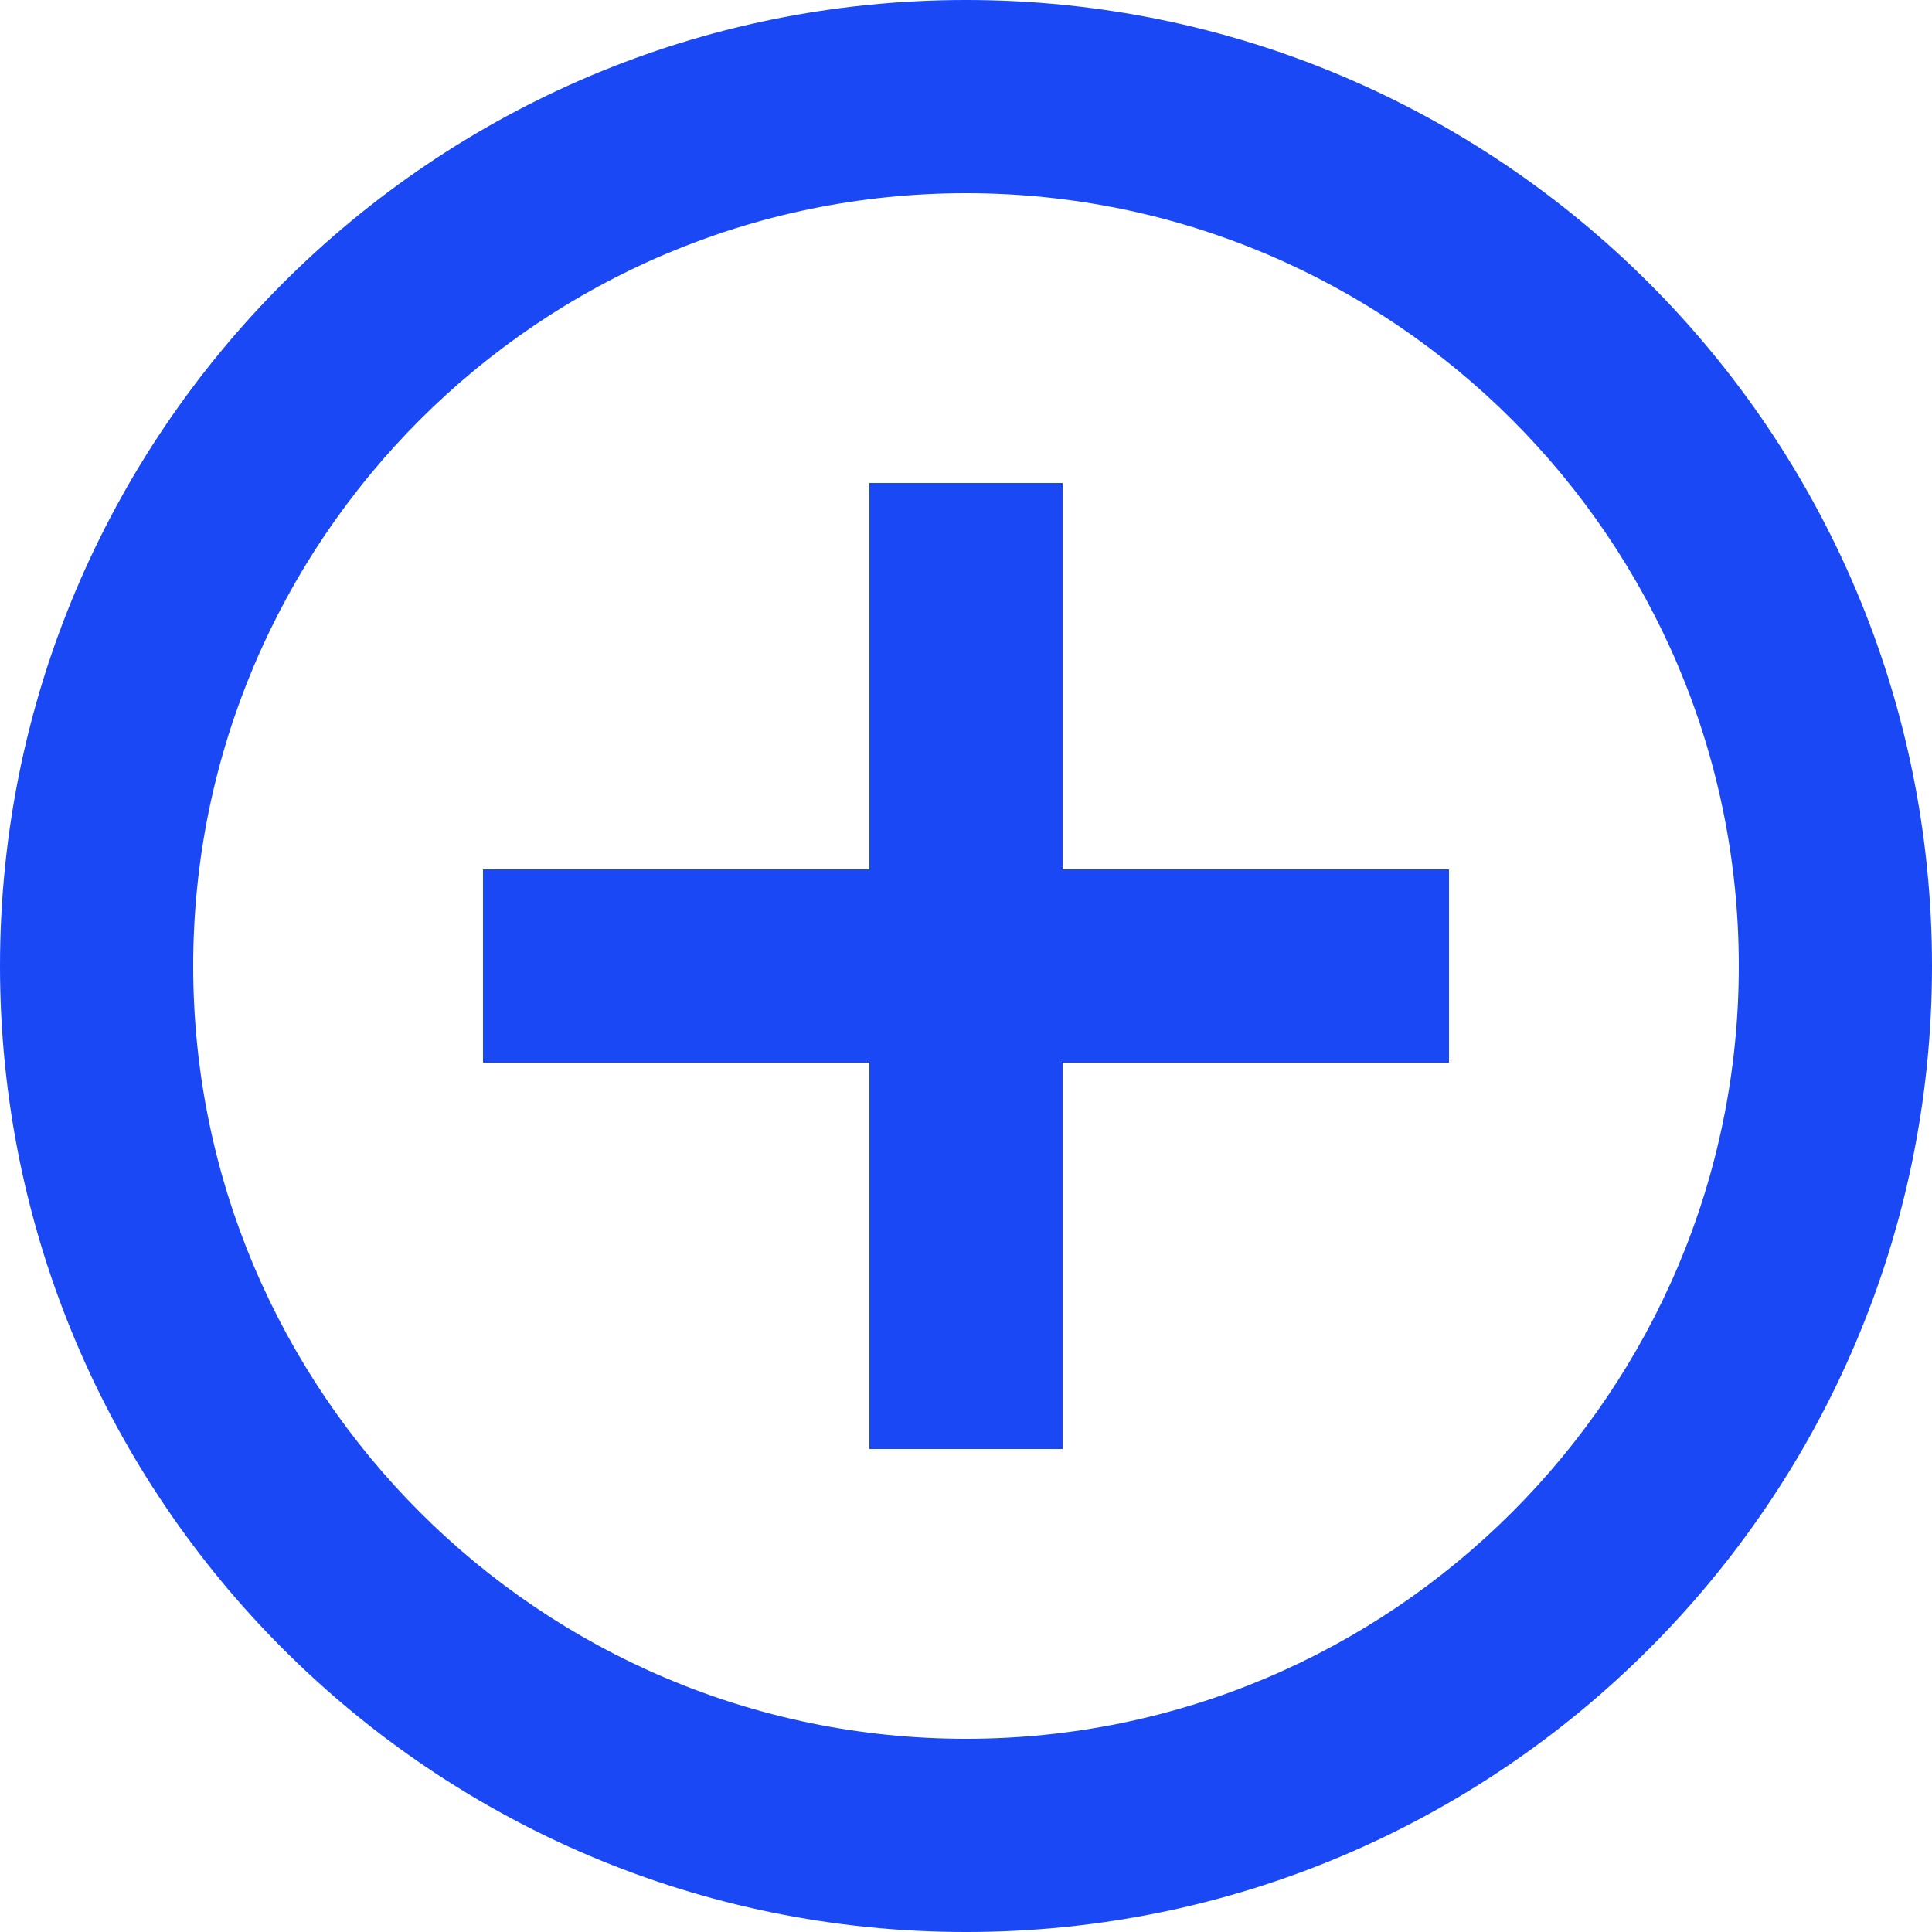
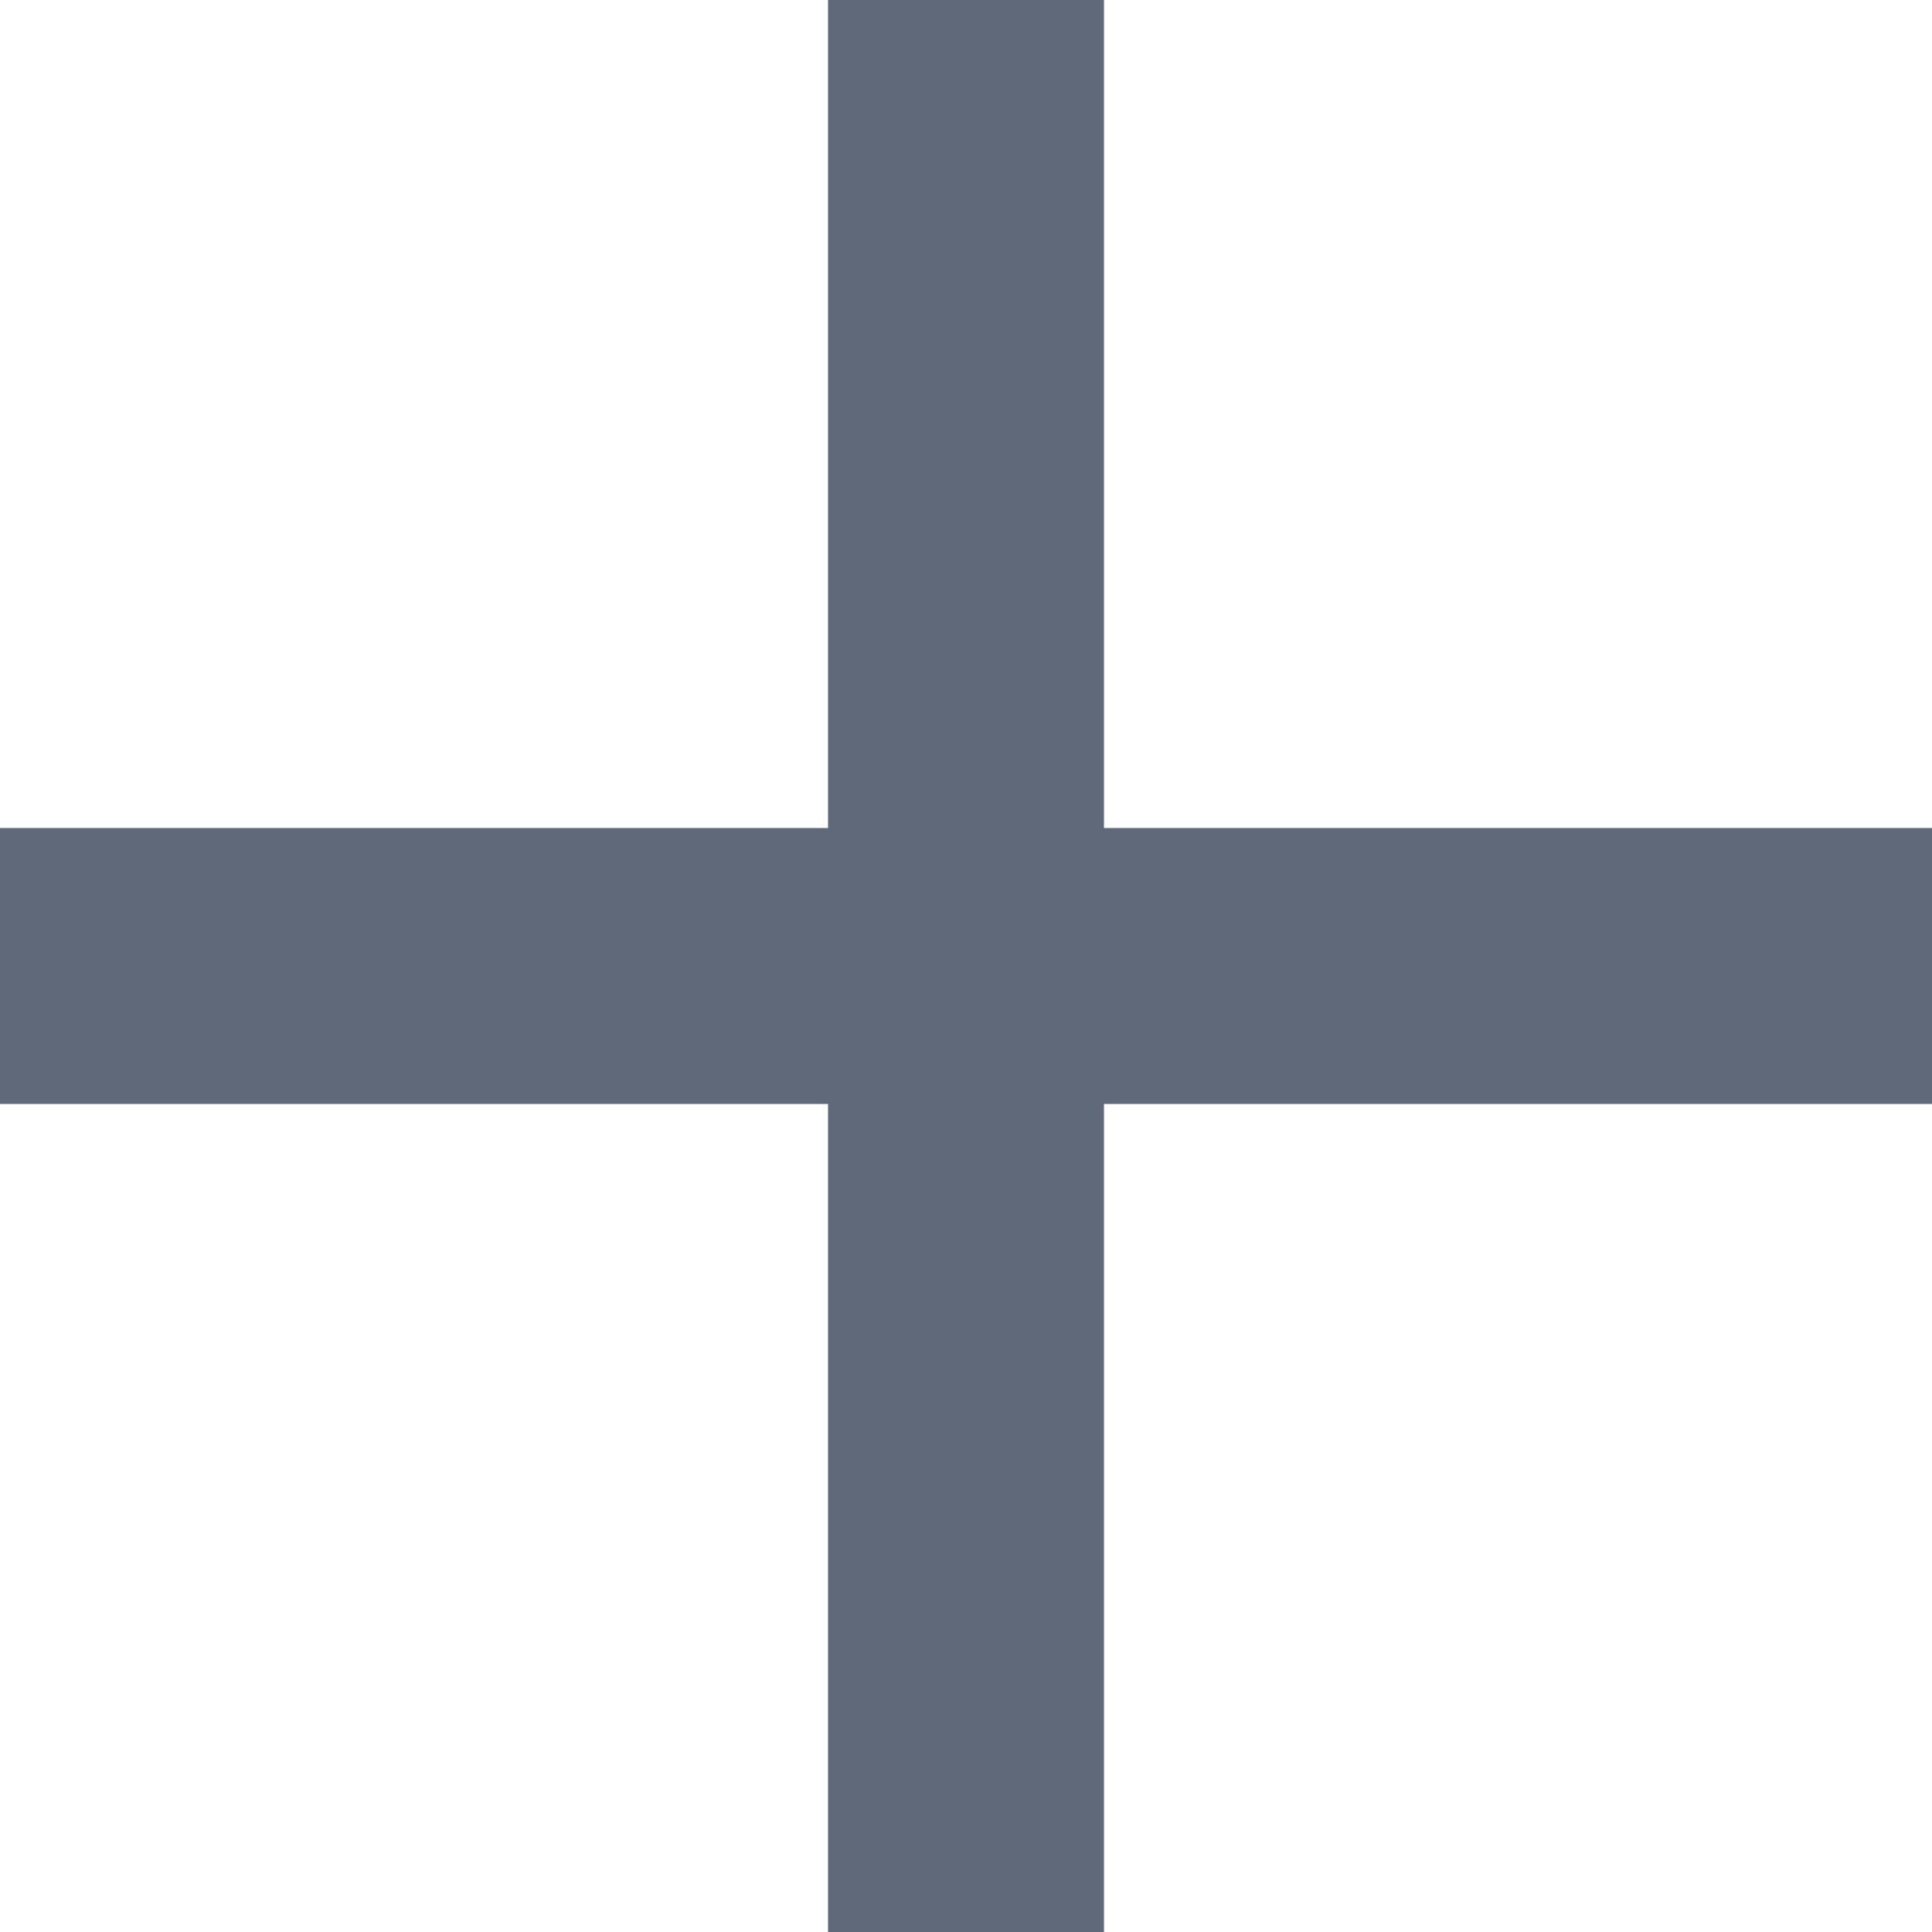
- <svg xmlns="http://www.w3.org/2000/svg" width="30" height="30" viewBox="0 0 30 30" fill="none">
-   <path fill-rule="evenodd" clip-rule="evenodd" d="M15 0C6.72 0 0 6.72 0 15C0 23.28 6.72 30 15 30C23.28 30 30 23.28 30 15C30 6.72 23.28 0 15 0ZM13.5 7.5V13.5H7.5V16.5H13.5V22.5H16.5V16.5H22.5V13.5H16.5V7.5H13.5ZM3 15C3 21.615 8.385 27 15 27C21.615 27 27 21.615 27 15C27 8.385 21.615 3 15 3C8.385 3 3 8.385 3 15Z" fill="#1A48F5" />
+ <svg xmlns="http://www.w3.org/2000/svg" width="12px" height="12px" viewBox="0 0 12 12" version="1.1">
+   <g id="Icons" stroke="none" stroke-width="1" fill="none" fill-rule="evenodd">
+     <g id="Artboard" transform="translate(-589, -777)" fill="#5F697A" fill-rule="nonzero">
+       <g id="Group-2-Copy-11" transform="translate(575, 763)">
+         <g id="icon/40px/Add">
+           <polygon id="Path" points="26 20.857 20.857 20.857 20.857 26 19.143 26 19.143 20.857 14 20.857 14 19.143 19.143 19.143 19.143 14 20.857 14 20.857 19.143 26 19.143" />
+         </g>
+       </g>
+     </g>
+   </g>
</svg>
